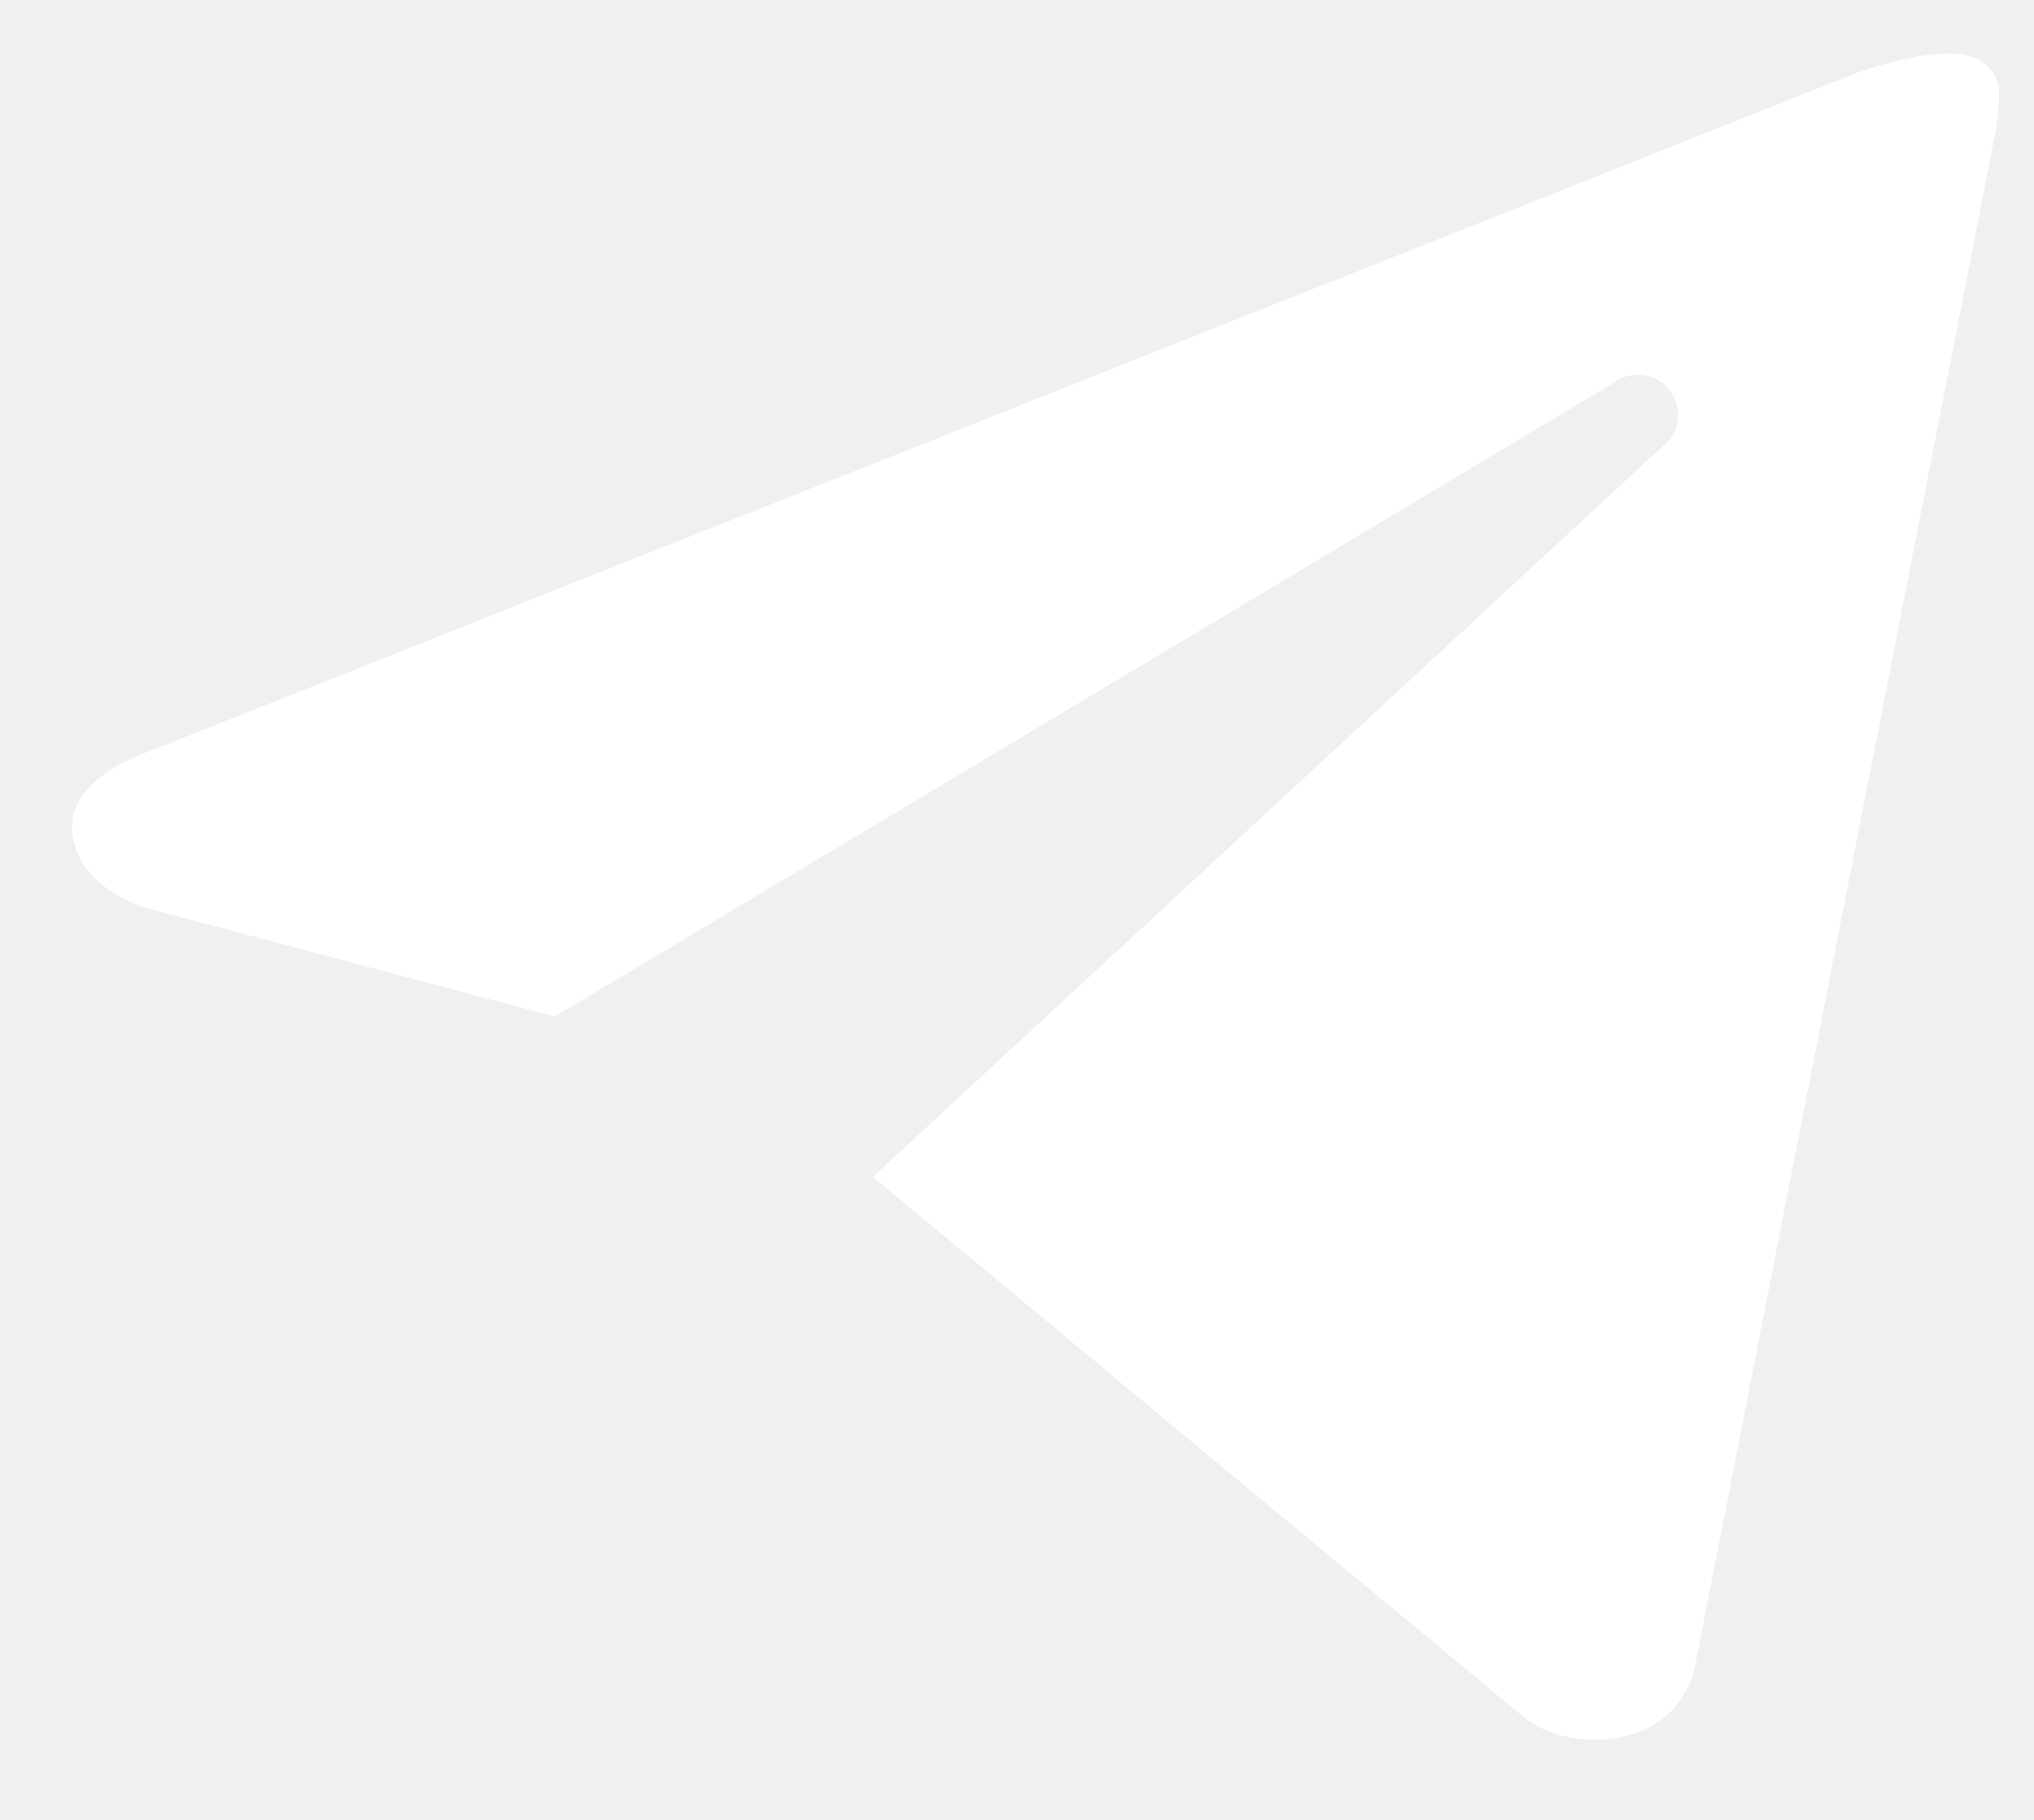
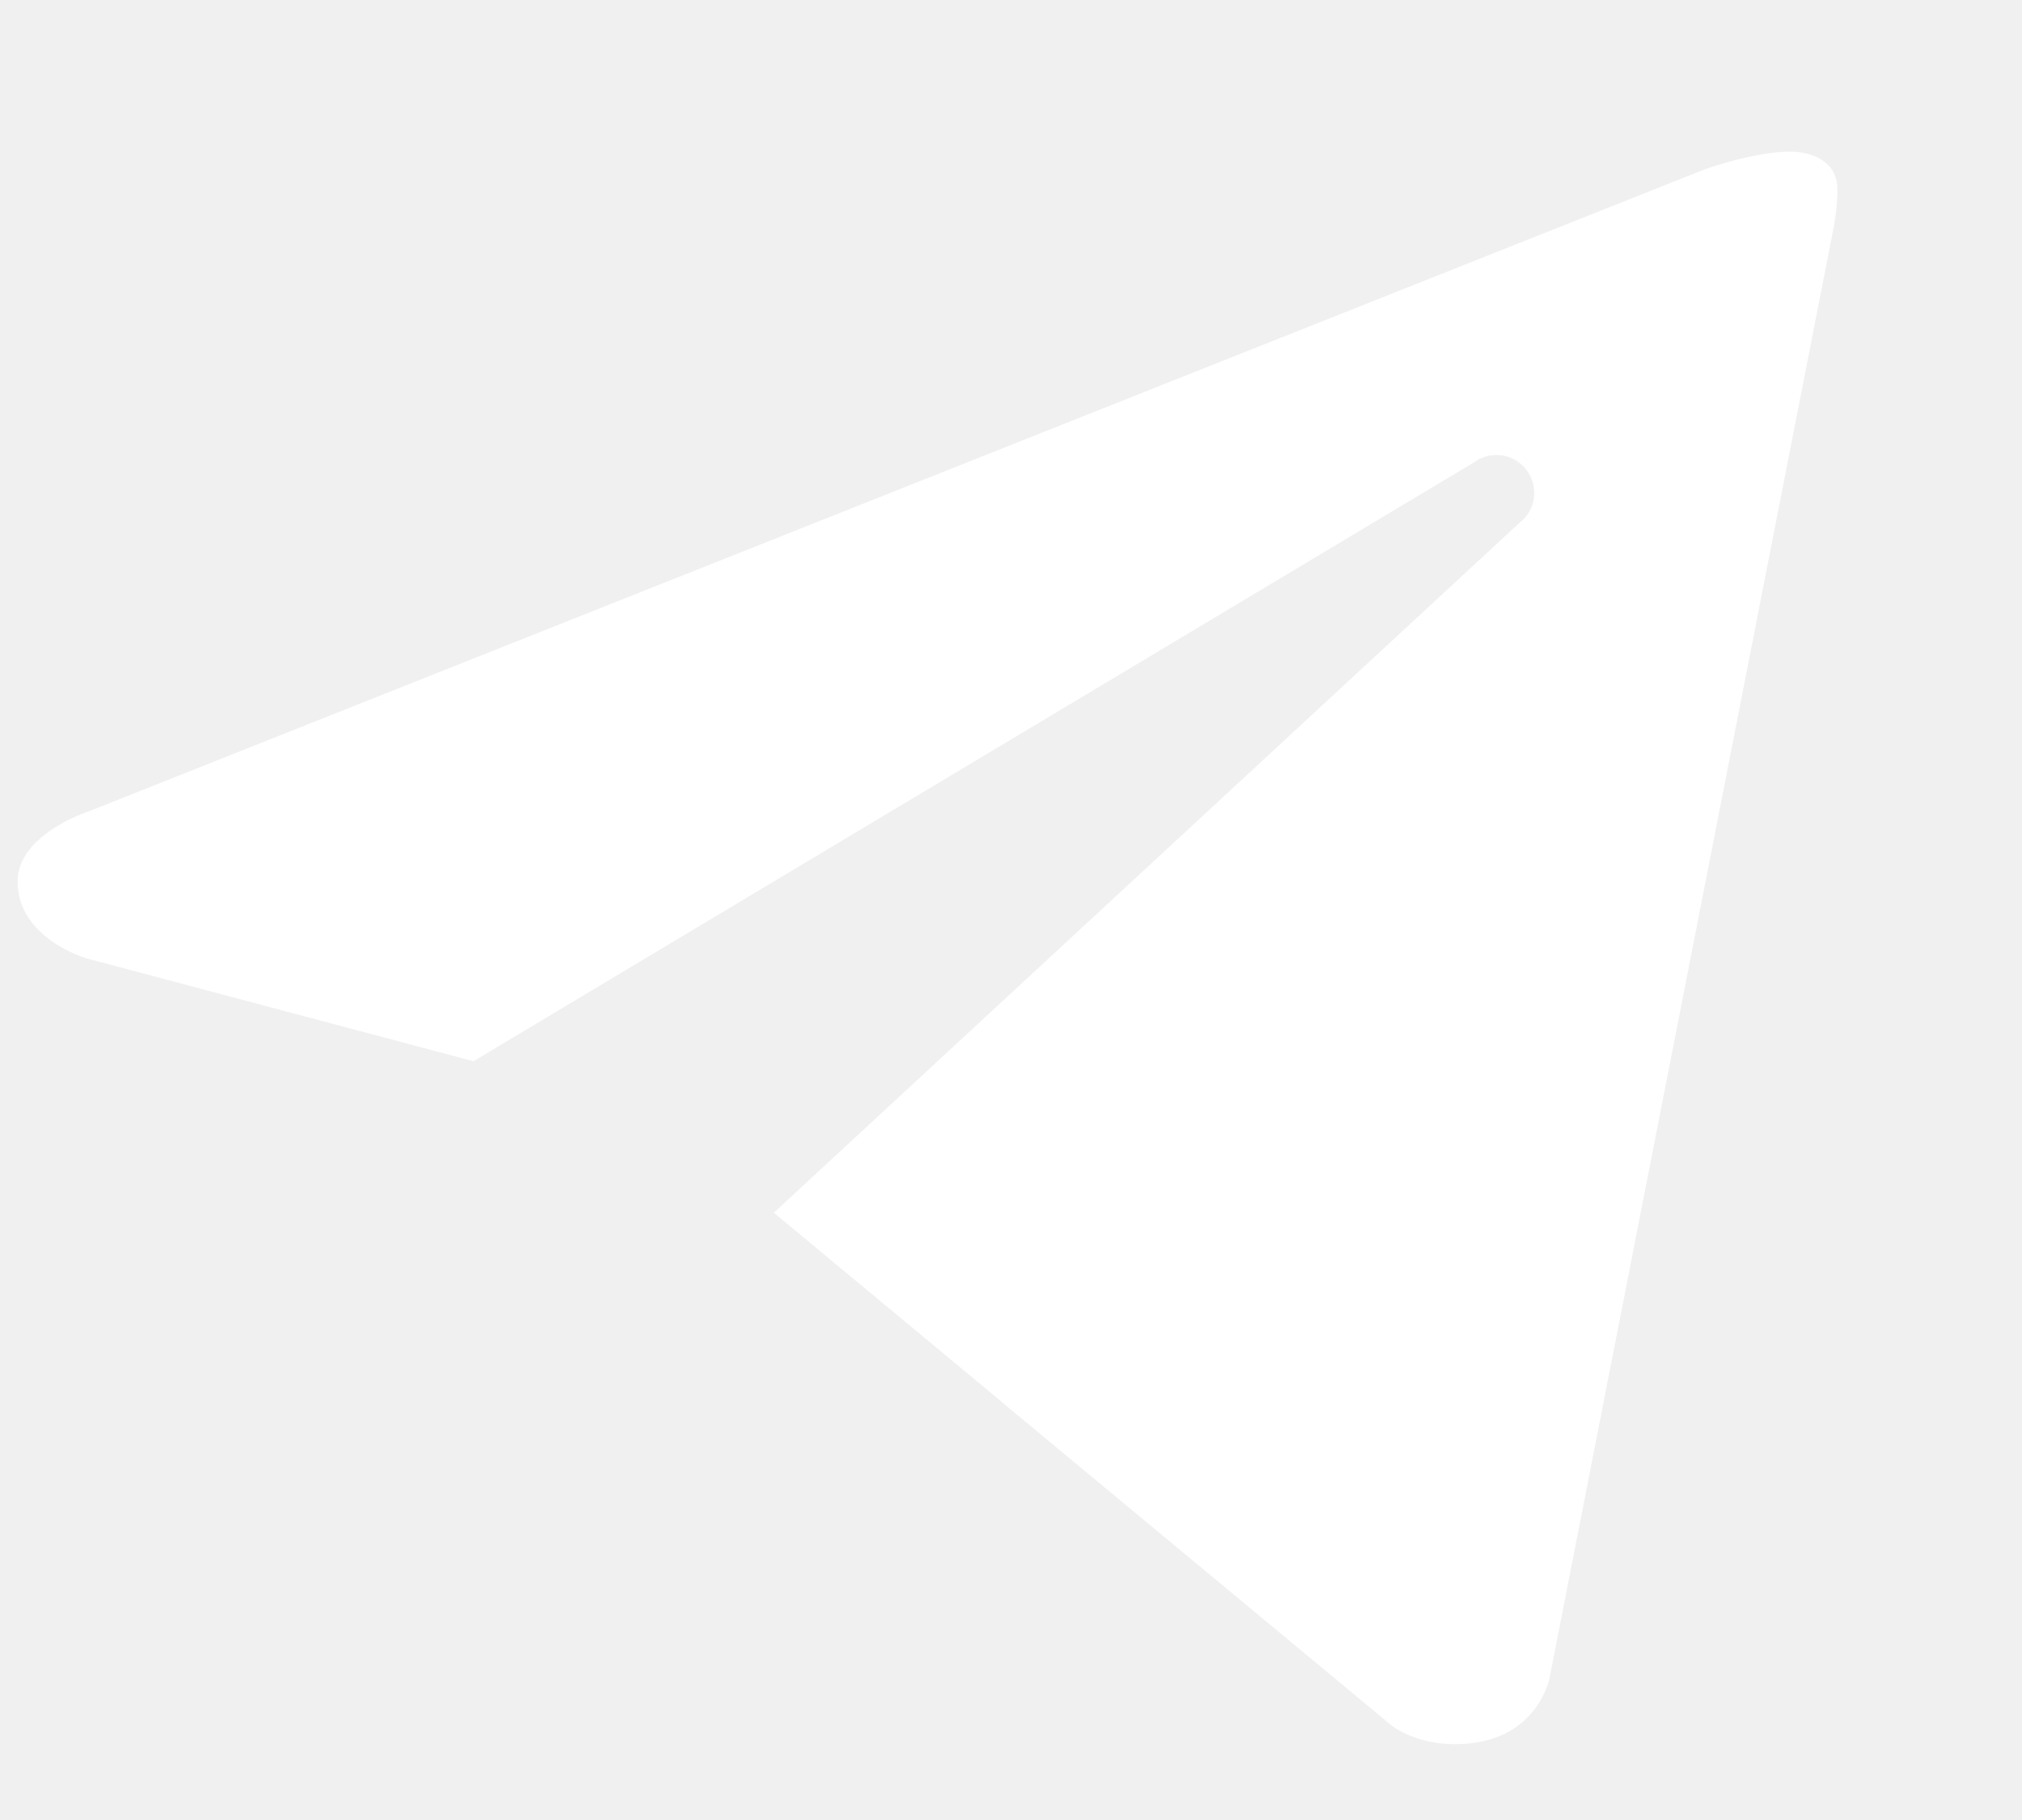
- <svg xmlns="http://www.w3.org/2000/svg" width="19" height="17" viewBox="0 0 19 17" fill="none">
+ <svg xmlns="http://www.w3.org/2000/svg" width="20" height="18" viewBox="1 -1 19 18" fill="none">
  <path fill-rule="evenodd" clip-rule="evenodd" d="M18.637 1.25L15.827 15.595C15.827 15.595 15.706 16.25 14.893 16.25C14.461 16.25 14.239 16.044 14.239 16.044L10.425 12.88L10.426 12.879L8.154 10.994L15.528 4.172C15.693 4.047 15.724 3.812 15.598 3.647C15.472 3.482 15.238 3.452 15.073 3.577L5.181 9.497L5.176 9.494L1.354 8.478C1.354 8.478 0.674 8.281 0.674 7.719C0.674 7.25 1.374 7.026 1.374 7.026L17.361 0.675C17.361 0.675 17.849 0.499 18.205 0.5C18.424 0.5 18.674 0.594 18.674 0.875C18.674 0.908 18.673 0.942 18.671 0.974C18.669 1.008 18.666 1.04 18.663 1.071C18.652 1.174 18.637 1.25 18.637 1.25Z" fill="white" />
</svg>
